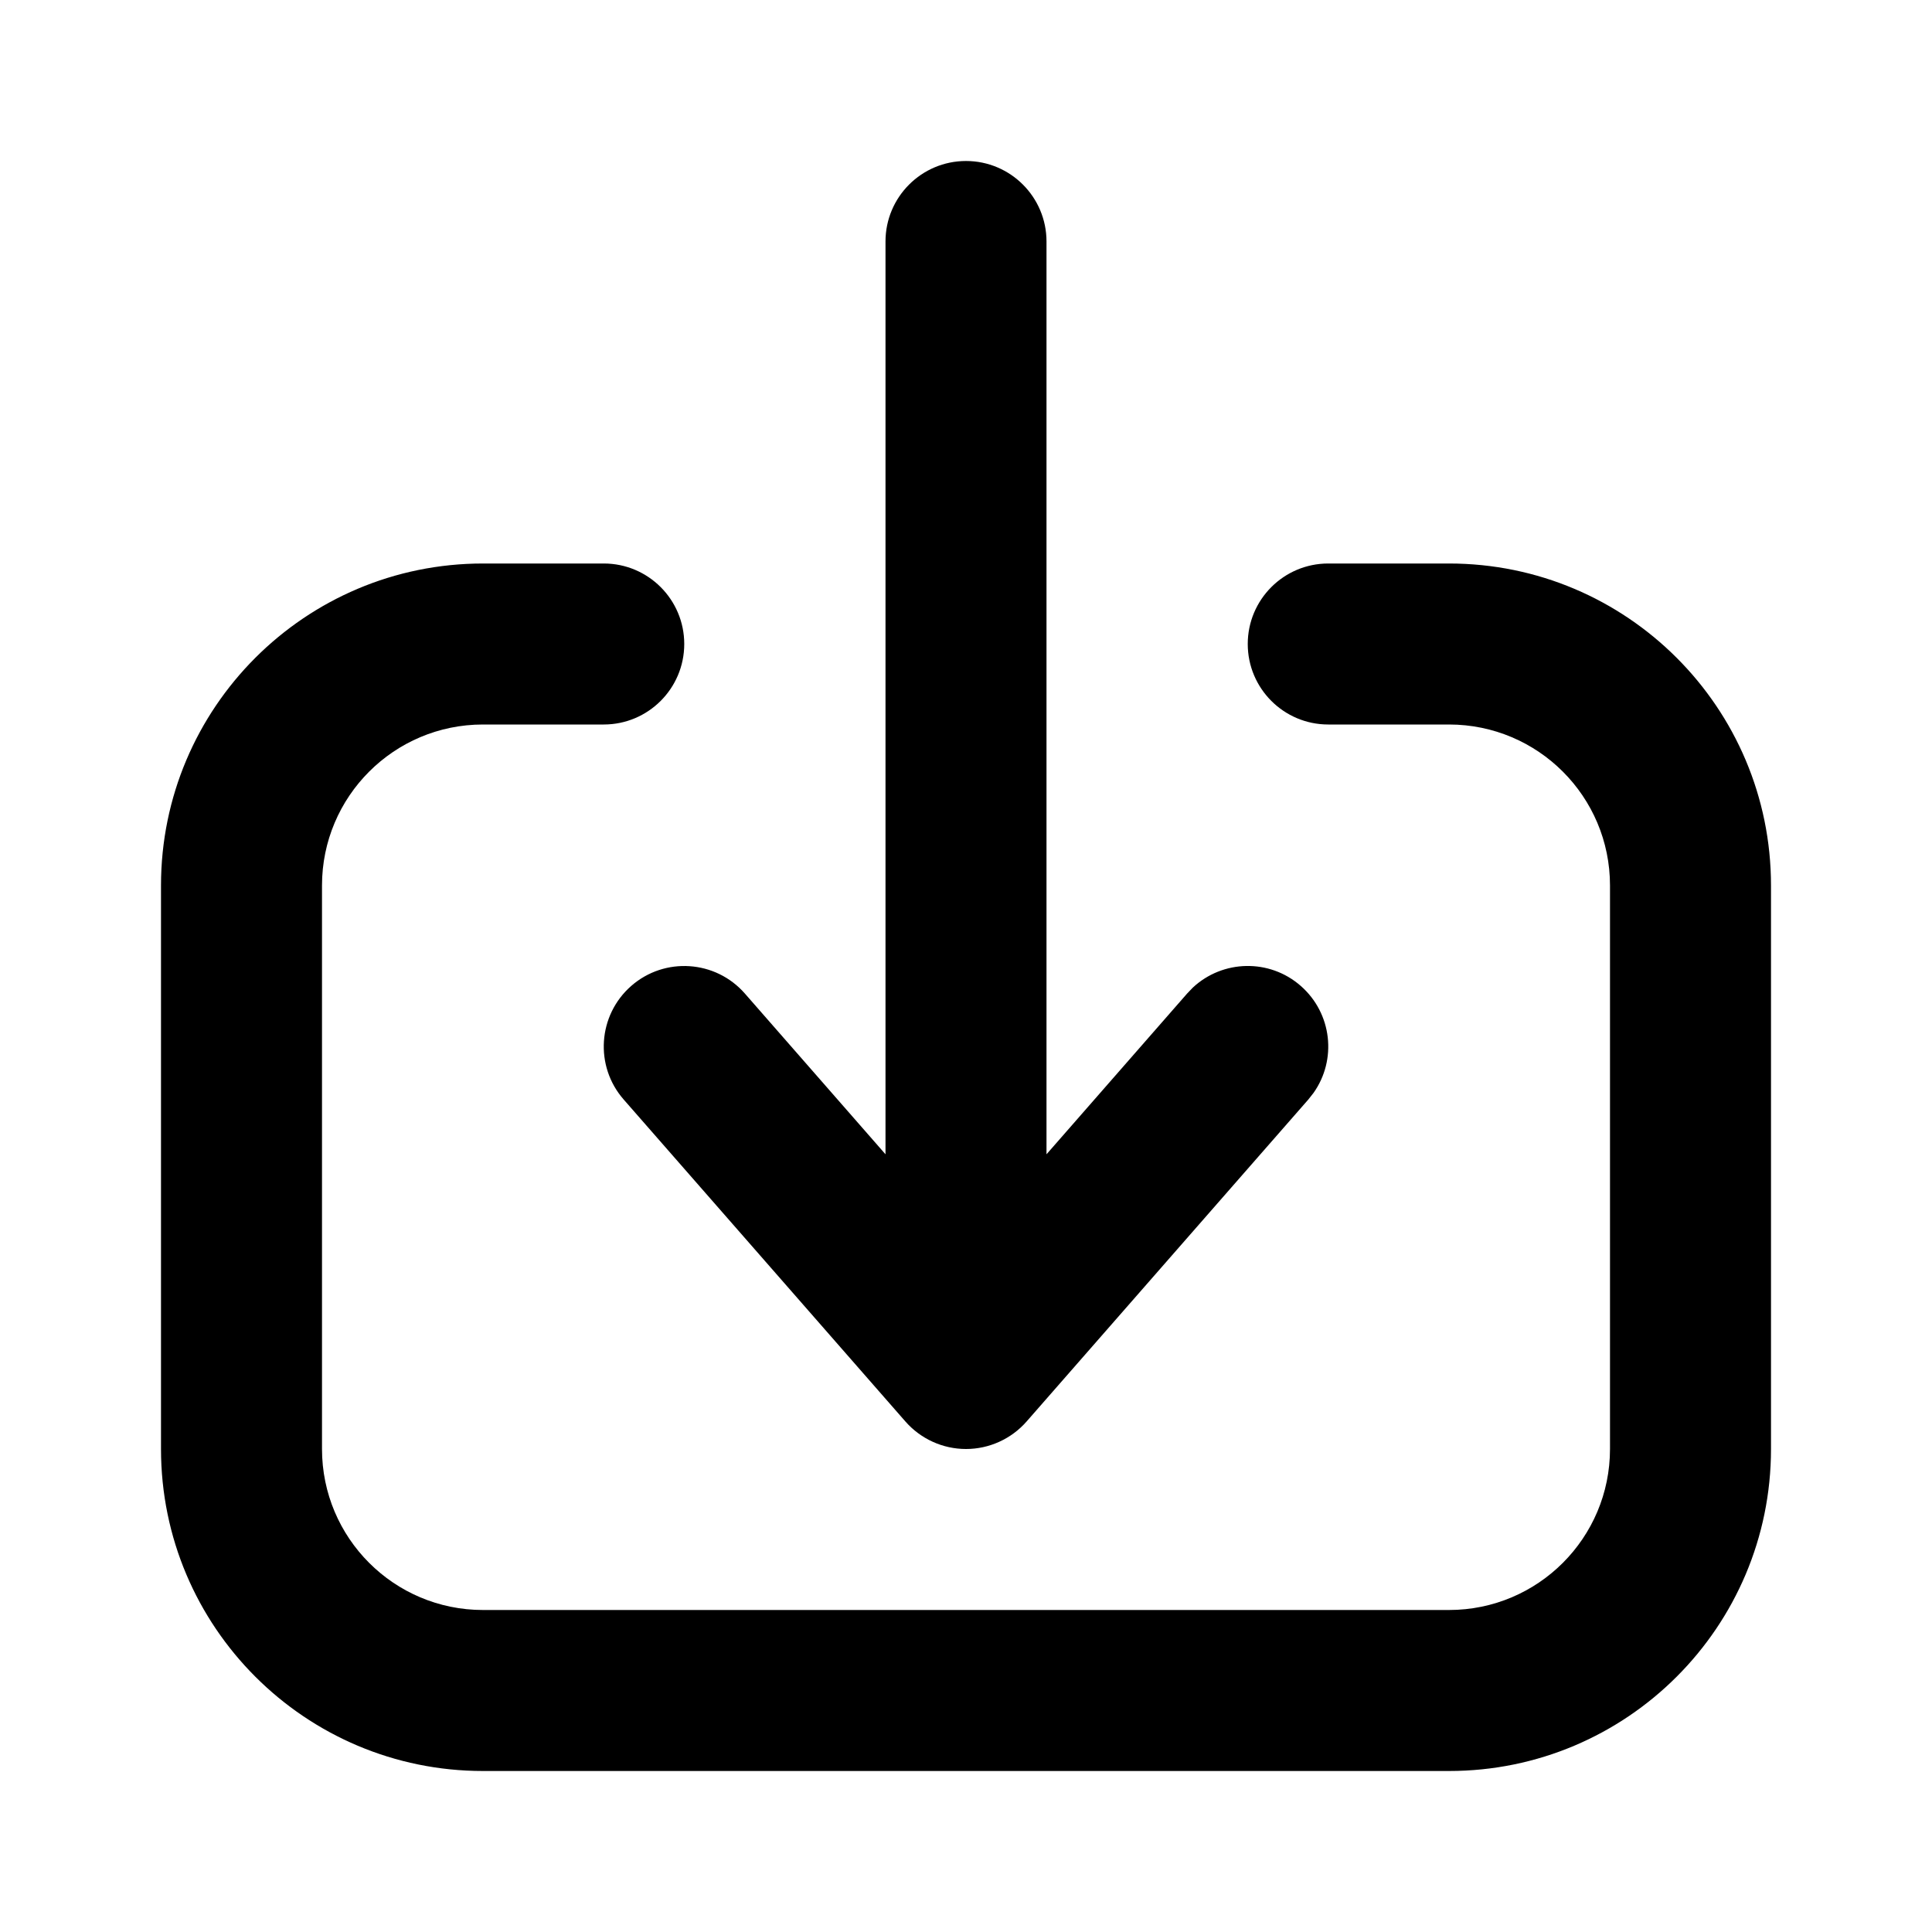
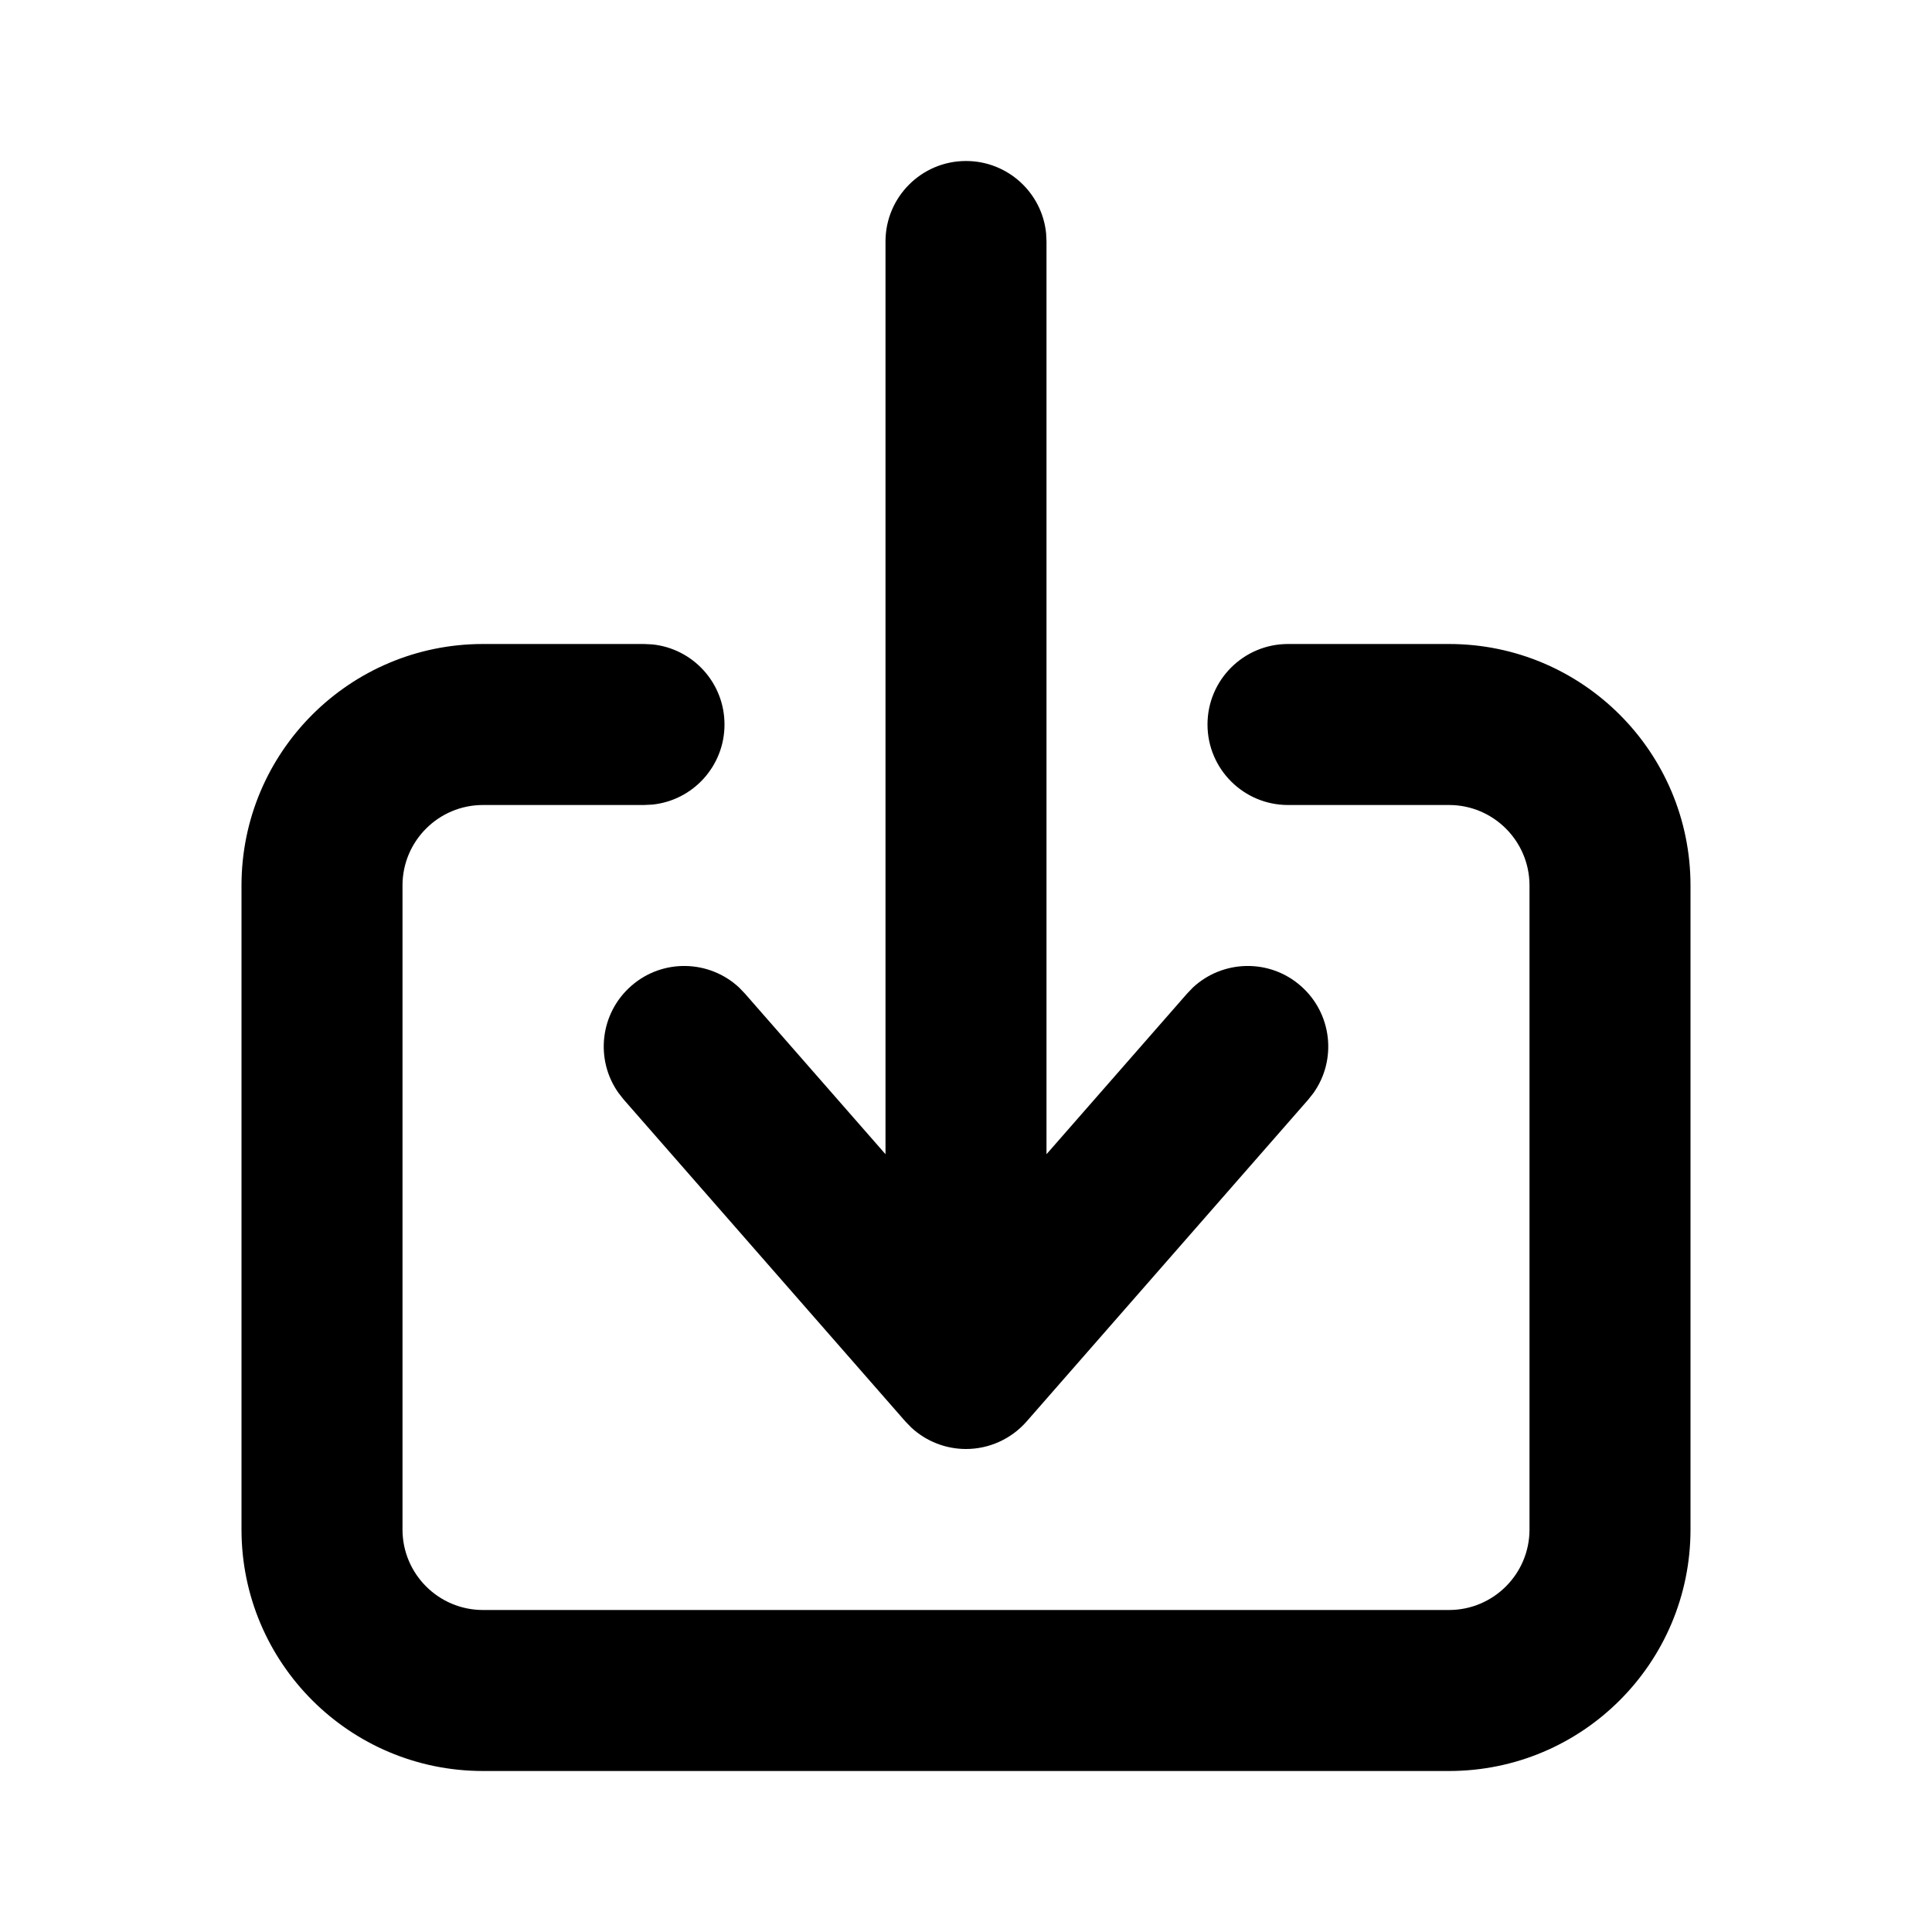
<svg xmlns="http://www.w3.org/2000/svg" viewBox="0 0 24 24" fill="currentColor">
-   <path d="M2 18V11C2 8.791 3.791 7 6 7H7.5C8.052 7 8.5 7.448 8.5 8C8.5 8.552 8.052 9 7.5 9H6C4.895 9 4 9.895 4 11V18C4 19.105 4.895 20 6 20H18C19.105 20 20 19.105 20 18V11C20 9.895 19.105 9 18 9H16.5C15.948 9 15.5 8.552 15.5 8C15.5 7.448 15.948 7 16.5 7H18C20.209 7 22 8.791 22 11V18C22 20.209 20.209 22 18 22H6C3.791 22 2 20.209 2 18Z" fill="currentColor" />
-   <path d="M16.158 12.247C16.548 12.588 16.61 13.165 16.316 13.578L16.253 13.658L12.753 17.658C12.563 17.875 12.288 18 12 18C11.712 18 11.437 17.875 11.247 17.658L7.747 13.658C7.384 13.243 7.426 12.611 7.842 12.247C8.257 11.884 8.889 11.926 9.253 12.342L11 14.339L11 3C11 2.448 11.448 2 12 2C12.552 2 13 2.448 13 3L13 14.339L14.747 12.342L14.818 12.268C15.189 11.922 15.769 11.906 16.158 12.247Z" fill="currentColor" />
+   <path d="M3 19V11C3 9.343 4.343 8 6 8H8L8.103 8.005C8.607 8.056 9 8.482 9 9C9 9.518 8.607 9.944 8.103 9.995L8 10H6C5.448 10 5 10.448 5 11V19C5 19.552 5.448 20 6 20H18C18.552 20 19 19.552 19 19V11C19 10.448 18.552 10 18 10H16C15.448 10 15 9.552 15 9C15 8.448 15.448 8 16 8H18C19.657 8 21 9.343 21 11V19C21 20.657 19.657 22 18 22H6C4.343 22 3 20.657 3 19ZM11 3C11 2.448 11.448 2 12 2C12.518 2 12.944 2.393 12.995 2.897L13 3V14.338L14.747 12.342L14.818 12.268C15.189 11.922 15.769 11.906 16.158 12.247C16.548 12.588 16.61 13.165 16.316 13.578L16.253 13.658L12.753 17.658C12.563 17.875 12.288 18 12 18C11.748 18 11.506 17.905 11.322 17.735L11.247 17.658L7.747 13.658L7.684 13.578C7.39 13.165 7.452 12.588 7.842 12.247C8.231 11.906 8.811 11.922 9.182 12.268L9.253 12.342L11 14.338V3Z" fill="currentColor" />
</svg>
